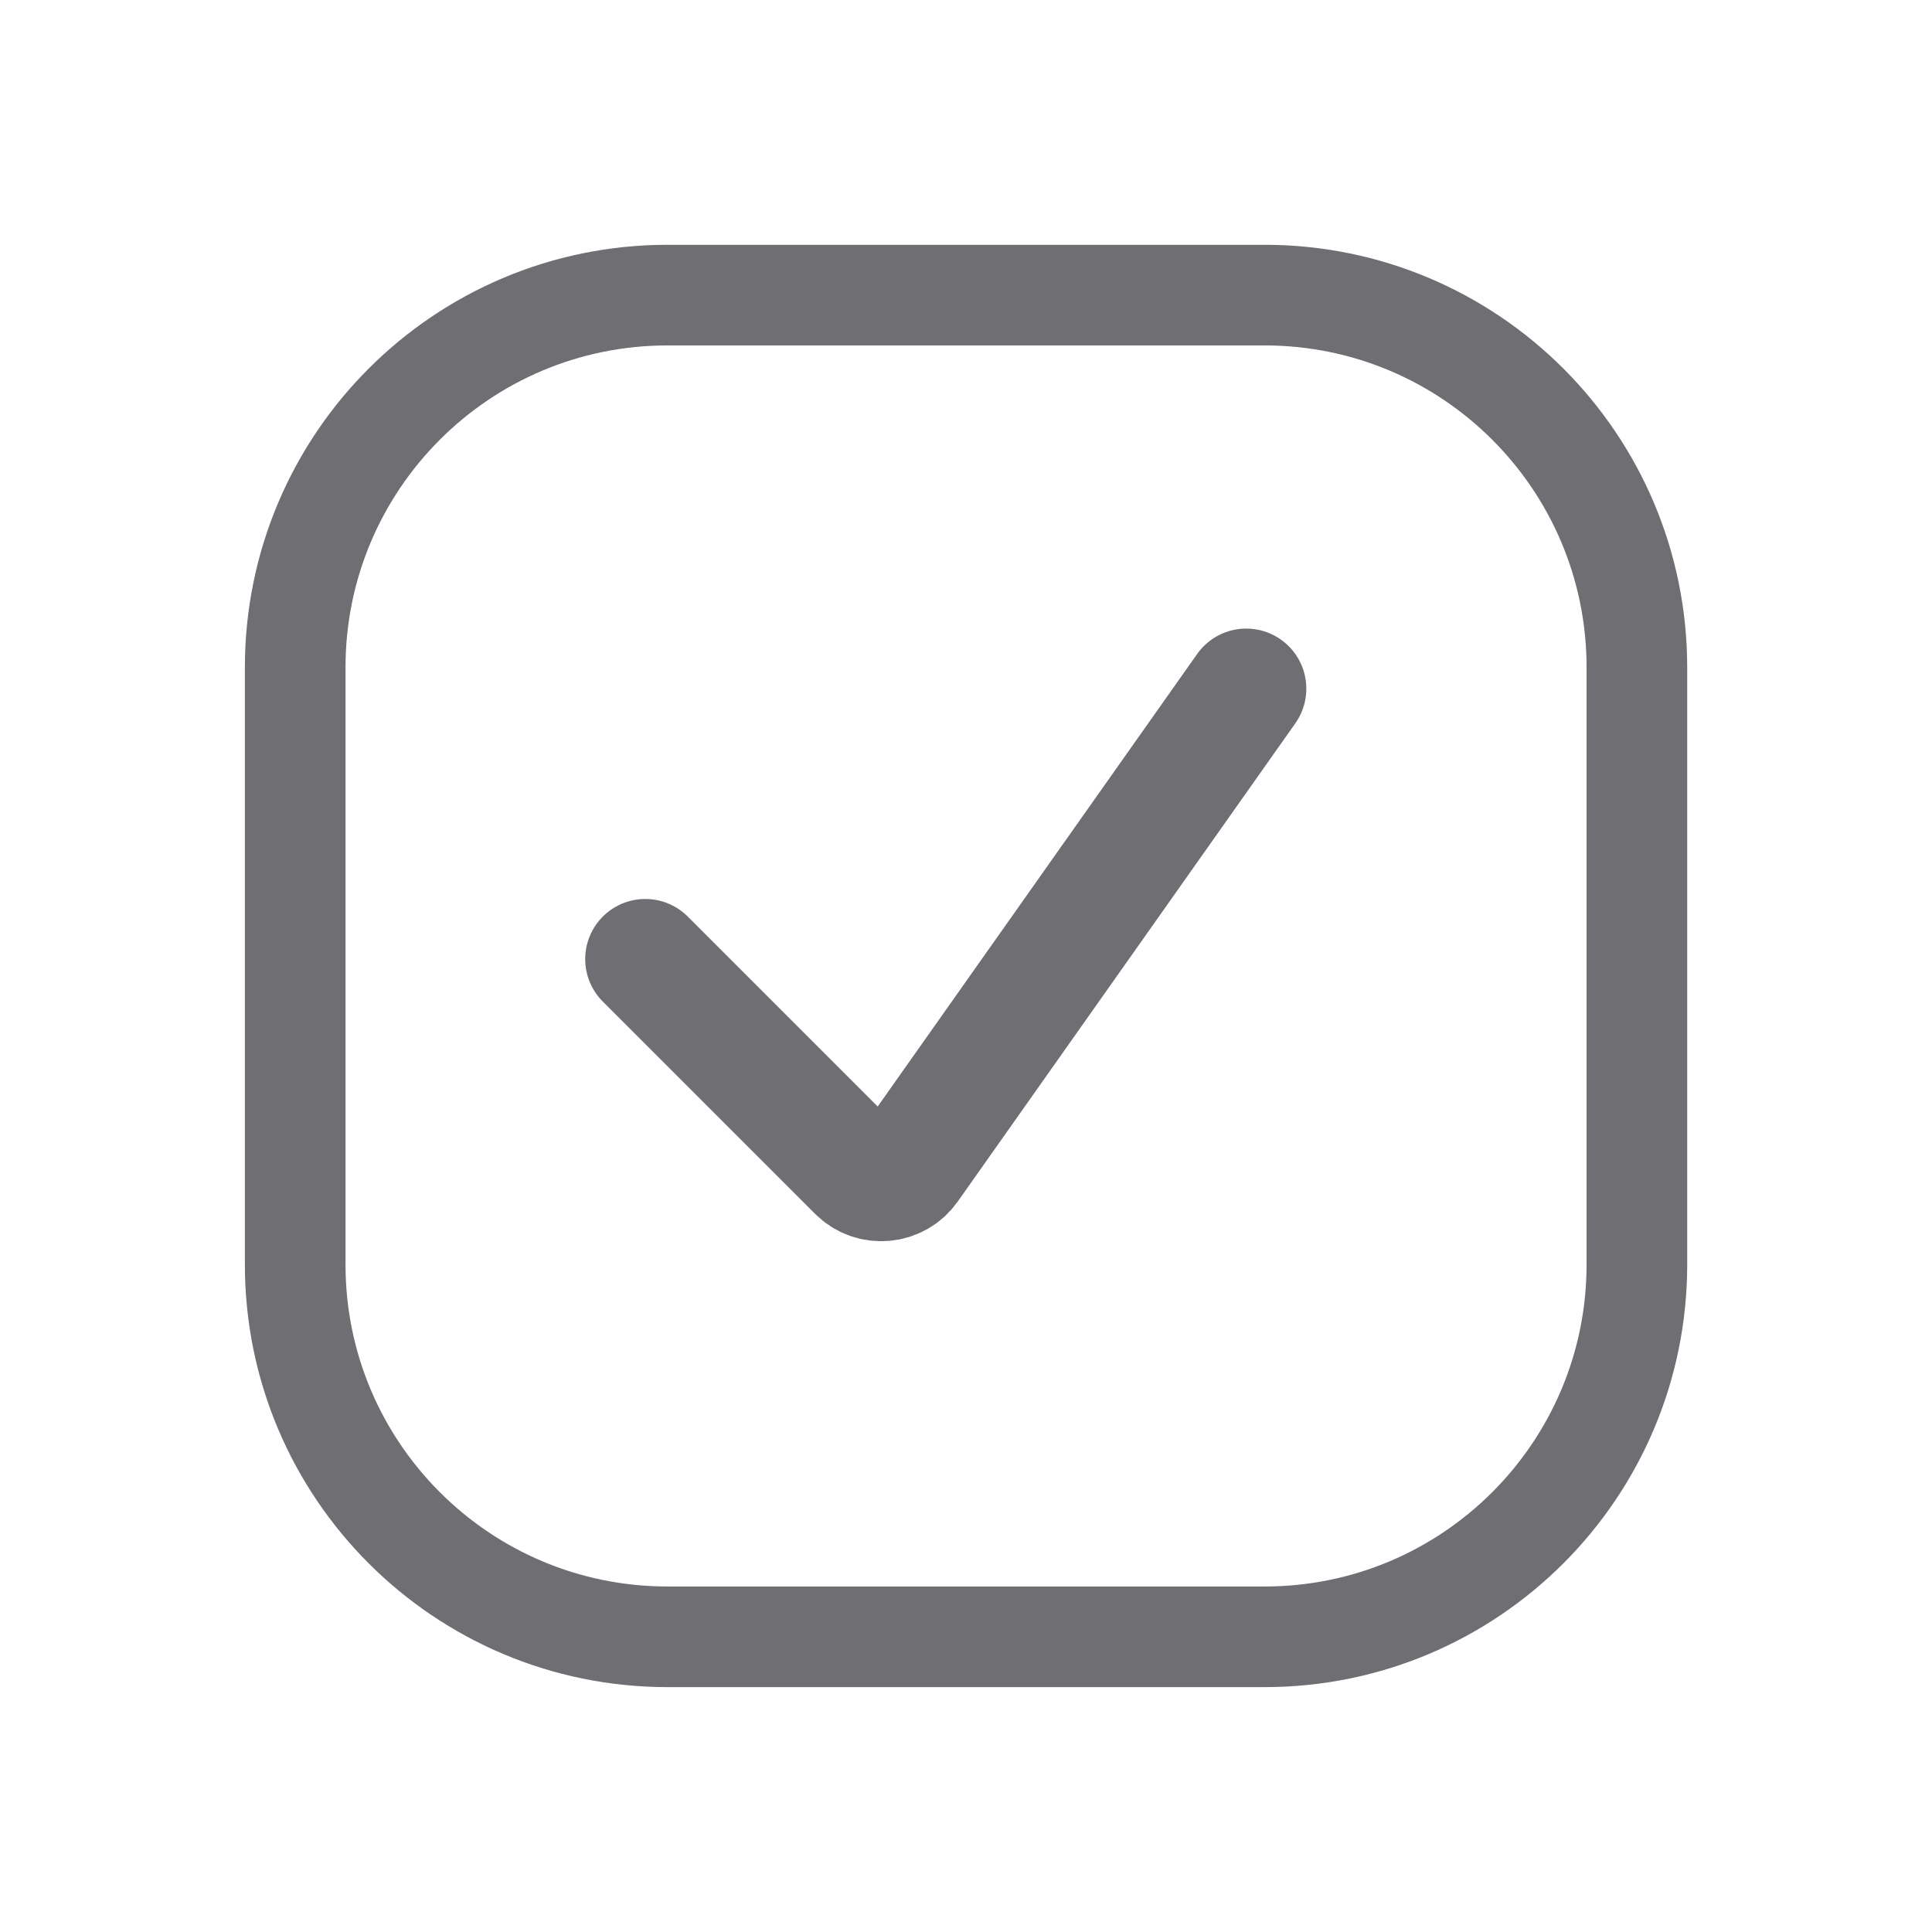
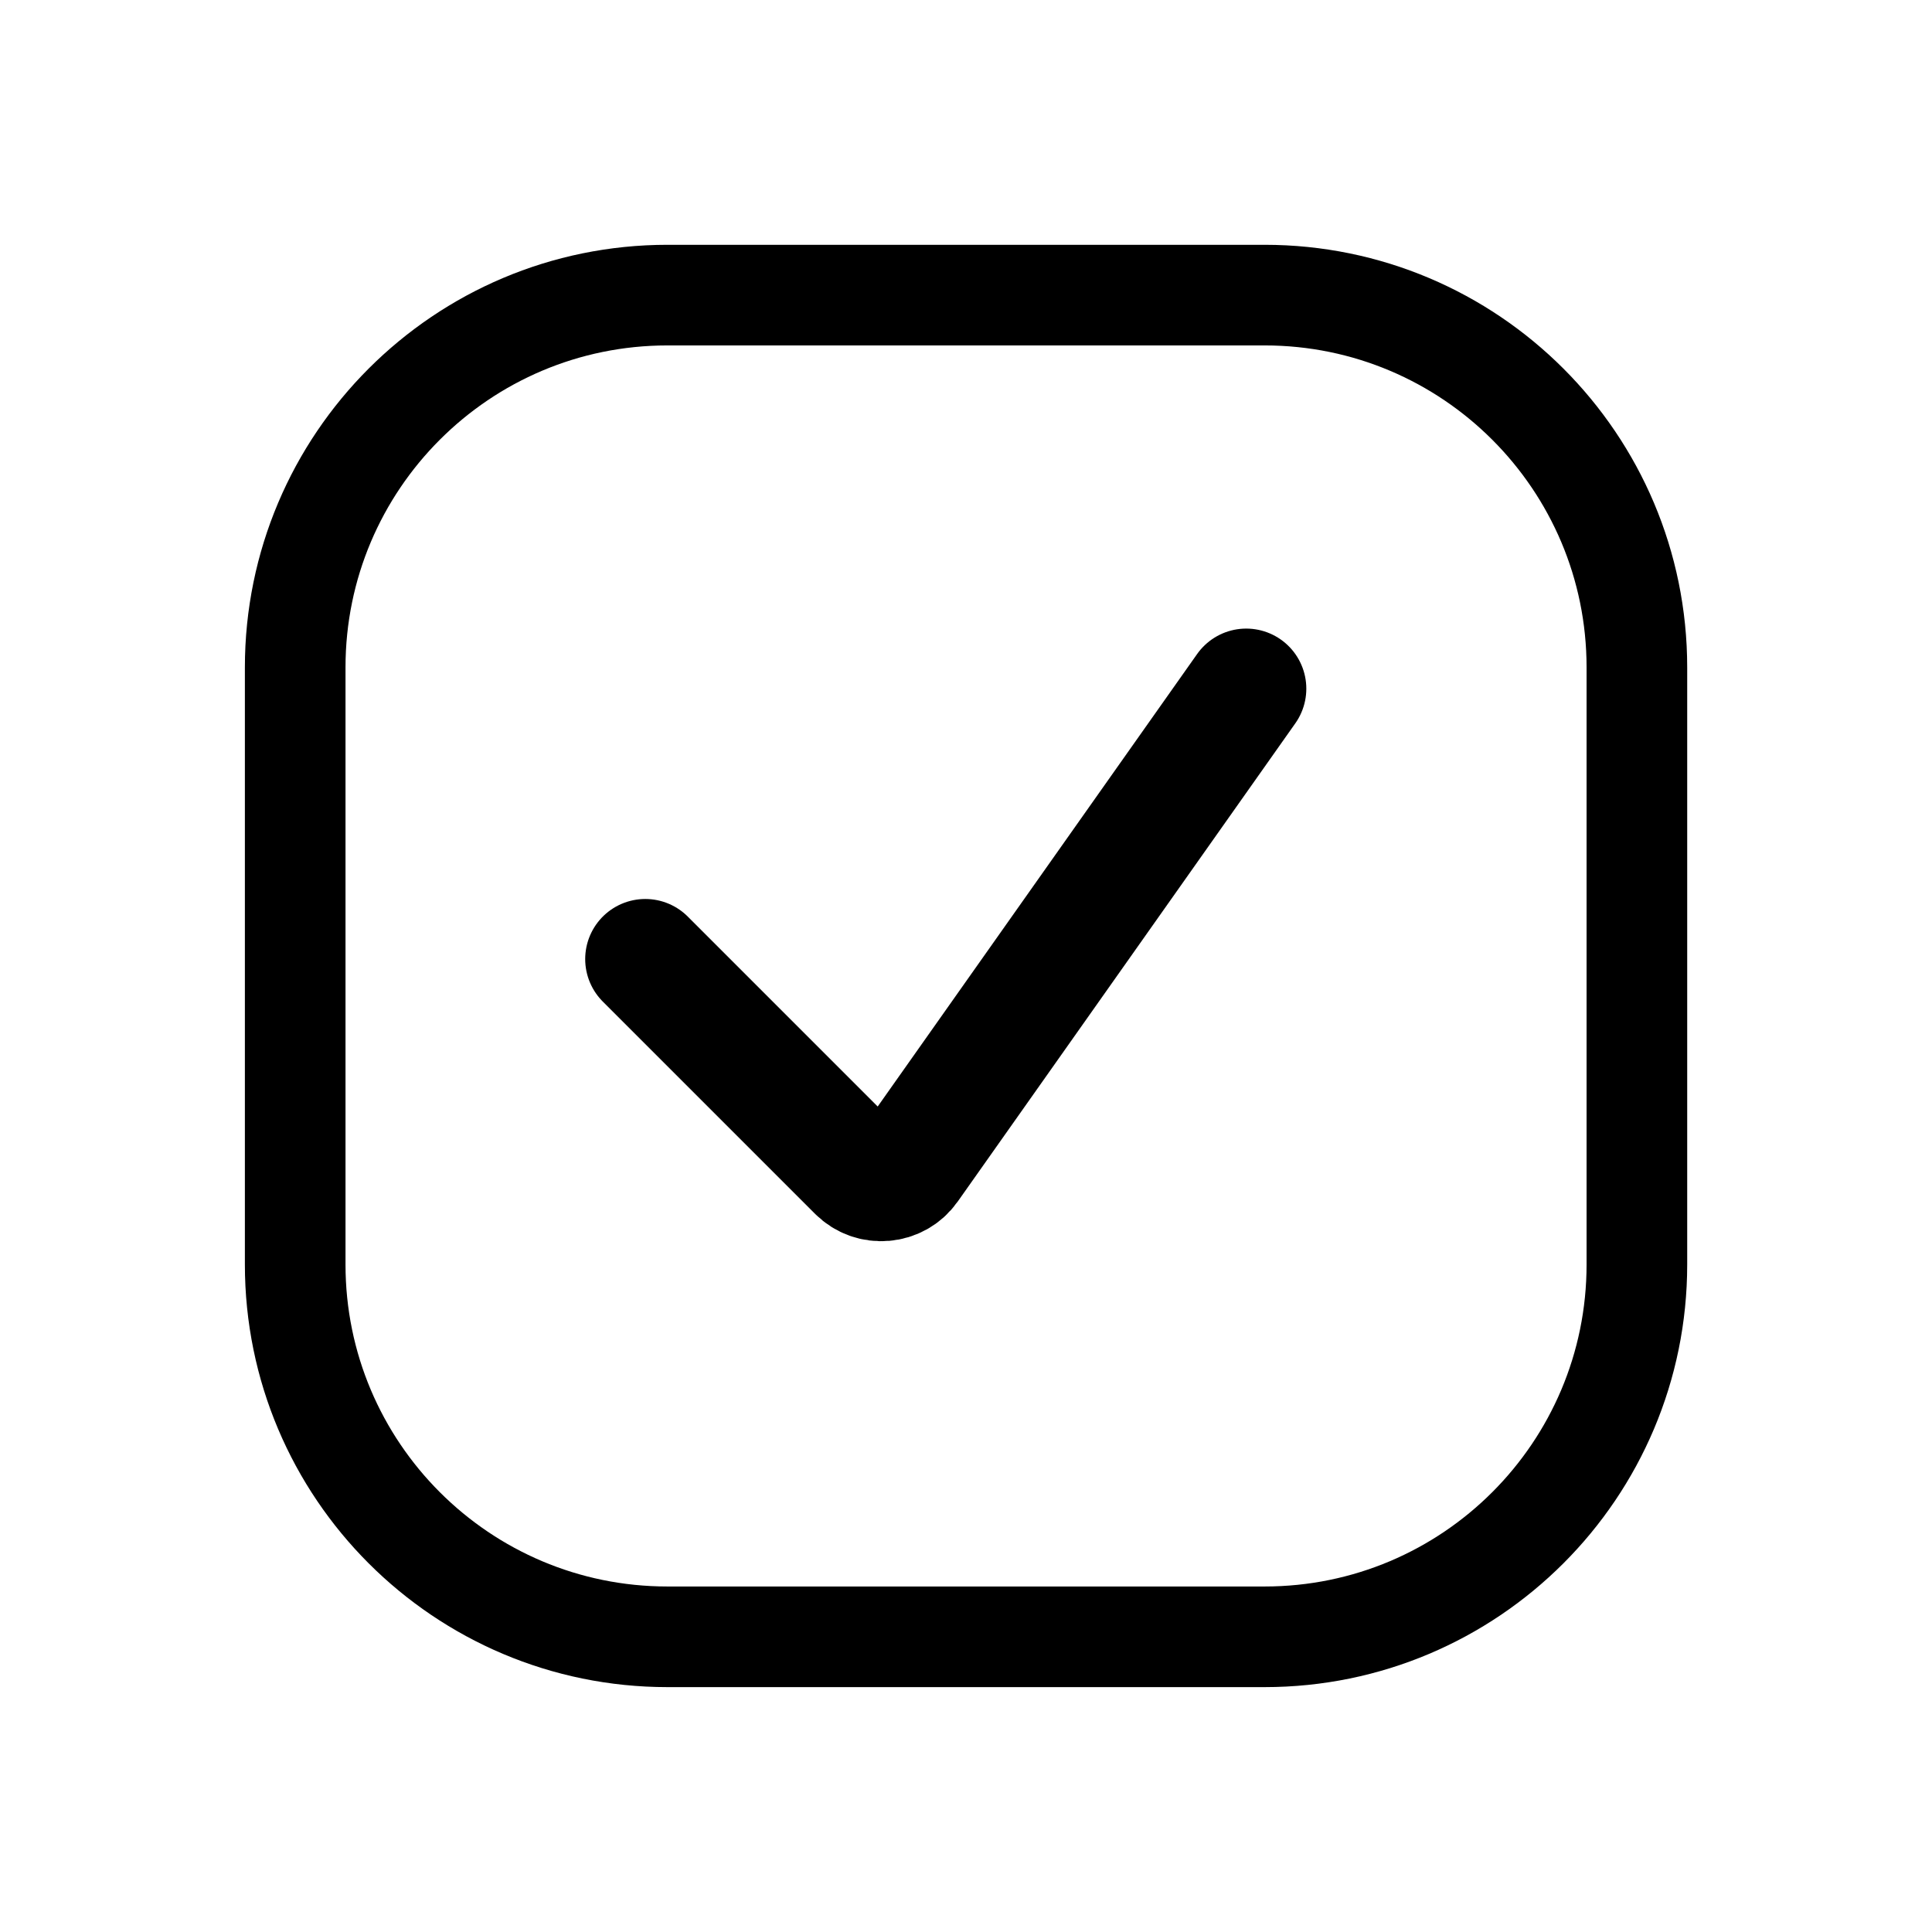
<svg xmlns="http://www.w3.org/2000/svg" width="24" height="24" viewBox="0 0 24 24" fill="none">
-   <rect x="3.667" y="3.666" width="16.667" height="16.667" rx="4.625" stroke="#6E6E73" stroke-width="1.25" />
-   <path d="M8.016 11.914L10.652 14.55C10.835 14.733 11.138 14.707 11.287 14.496L15.481 8.555" stroke="#6E6E73" stroke-width="1.493" stroke-linecap="round" stroke-linejoin="round" />
+   <rect x="3.667" y="3.666" width="16.667" height="16.667" rx="4.625" stroke="currentColor" stroke-width="1.25" />
+   <path d="M8.016 11.914L10.652 14.55C10.835 14.733 11.138 14.707 11.287 14.496L15.481 8.555" stroke="currentColor" stroke-width="1.493" stroke-linecap="round" stroke-linejoin="round" />
</svg>
